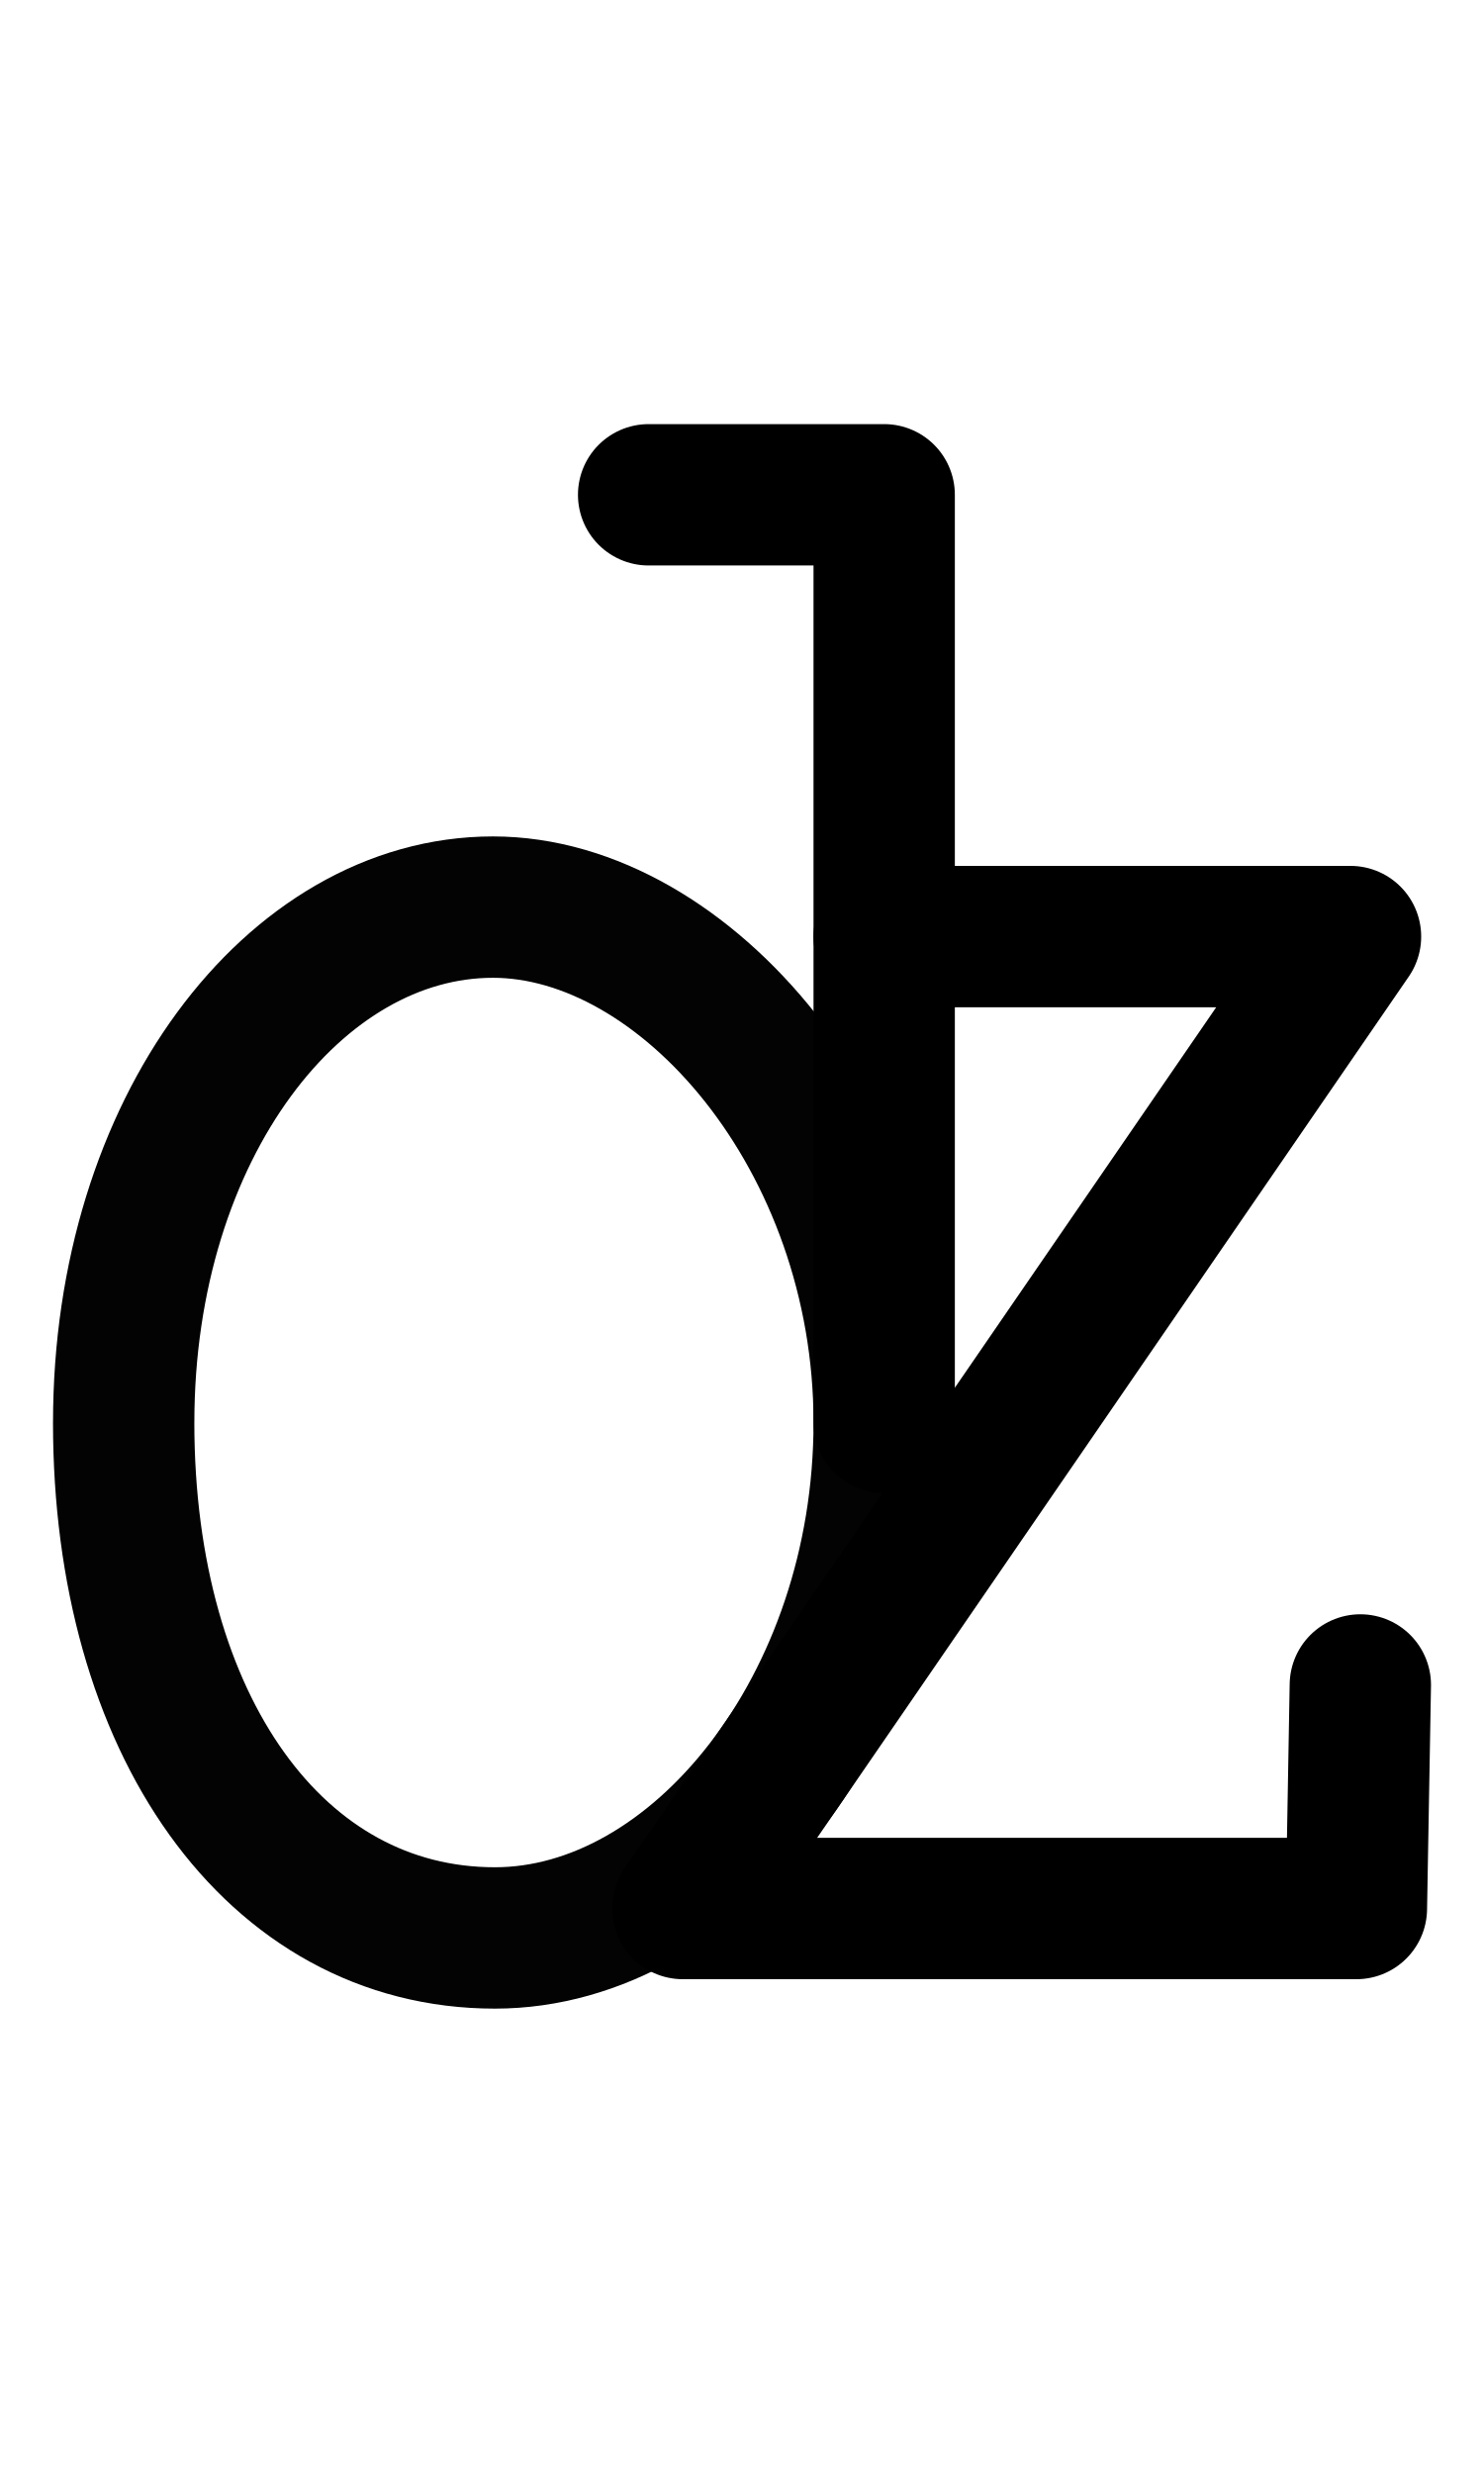
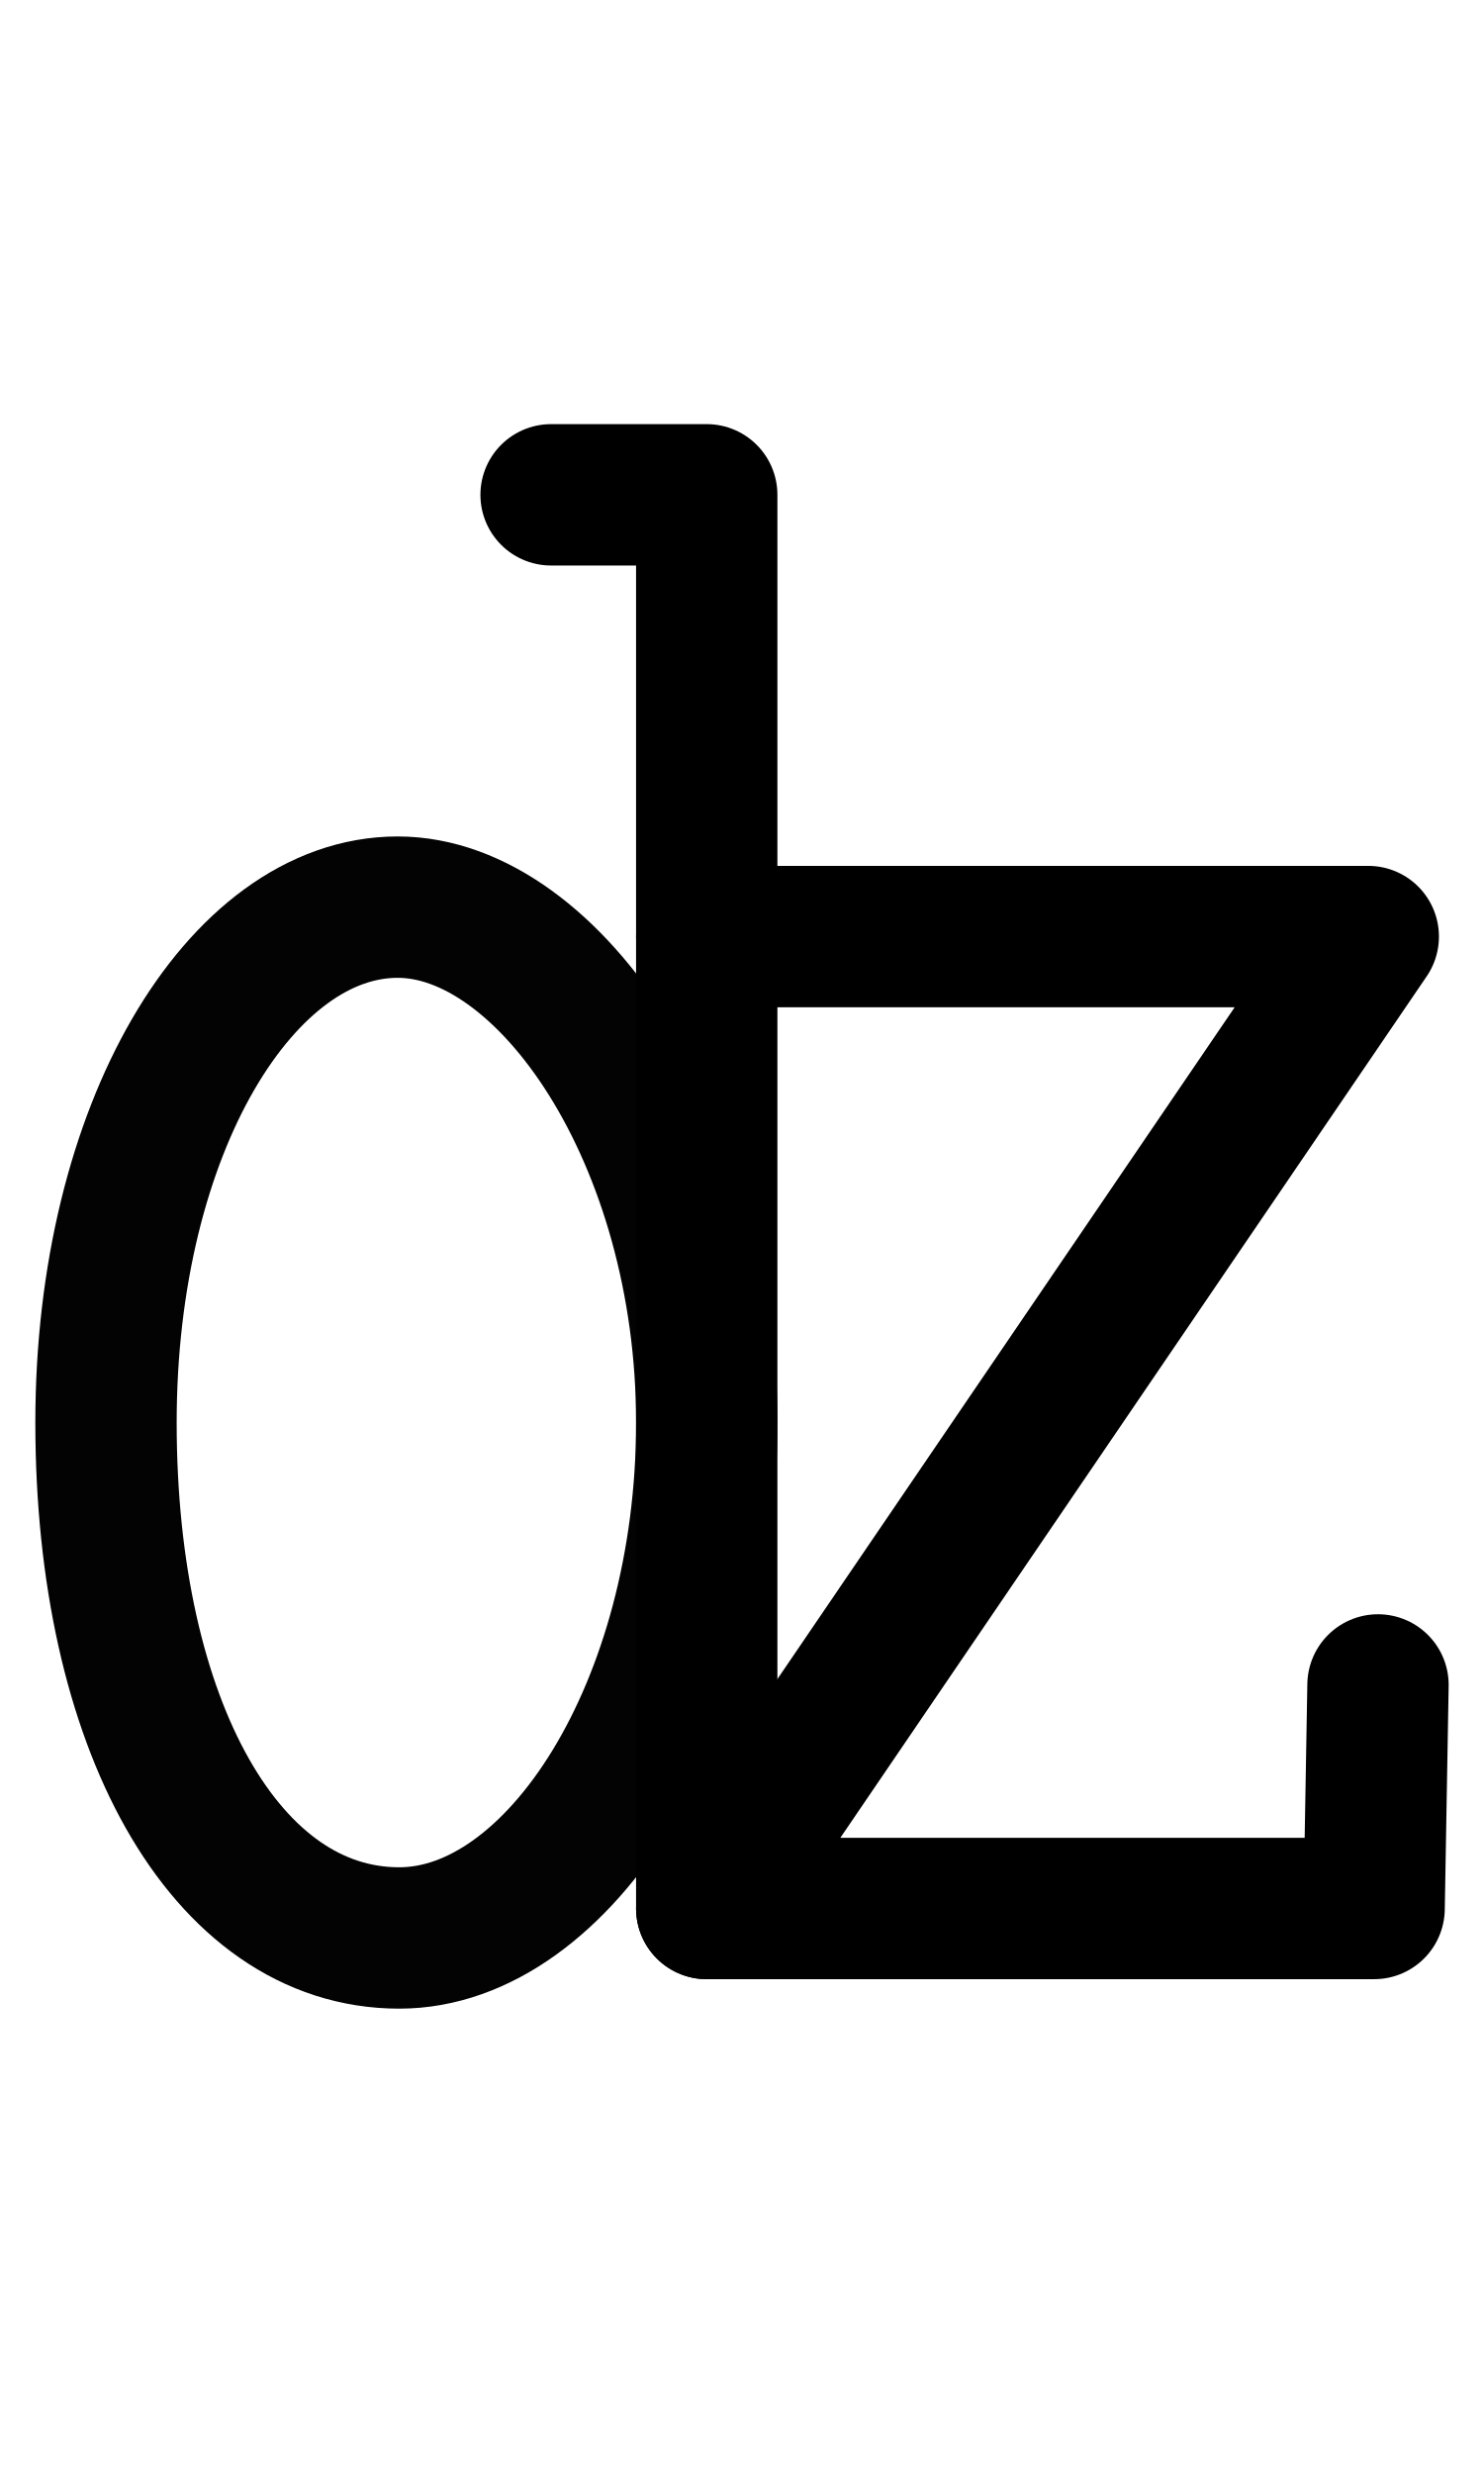
<svg xmlns="http://www.w3.org/2000/svg" width="1008" height="1680" viewBox="0 0 63 105" version="1.1" id="svg5" xml:space="preserve">
  <defs id="defs2" />
  <g id="layer3" style="display:inline;opacity:0.5;stroke-width:3.6;stroke-dasharray:none" transform="matrix(0.8333333,0,0,0.8333333,-157.9762,-173.0963)" />
  <g id="layer2" style="display:inline" />
  <g id="layer1" style="display:inline">
-     <path id="path2079-3-8" style="display:inline;fill:none;stroke:#030303;stroke-width:6;stroke-linecap:round;stroke-linejoin:round;stroke-dasharray:none" d="m 5.25,60.374 c 0,12.823 6.416,21.875 15.761,21.875 8.582,0 16.525,-9.794 16.525,-21.875 0,-12.081 -8.452,-21.875 -16.609,-21.875 -8.412,0 -15.676,9.37 -15.676,21.875 z" />
-     <path style="display:inline;fill:none;stroke:#000000;stroke-width:6;stroke-linecap:round;stroke-linejoin:round;stroke-dasharray:none" d="m 27.536,21 h 10 l 0,39.375" id="path286-5" />
-     <path style="display:inline;fill:none;stroke:#000000;stroke-width:6;stroke-linecap:round;stroke-linejoin:round;stroke-dasharray:none" d="M 57.75,71.512 57.583,81 28.988,81 57.333,39.75 H 37.535" id="path86" />
+     <path id="path2079-3" style="display:inline;fill:none;stroke:#030303;stroke-width:6;stroke-linecap:round;stroke-linejoin:round;stroke-dasharray:none" d="m 4.5,60.375 c 0,12.823 5.068,21.875 12.45,21.875 6.779,0 13.053,-9.794 13.053,-21.875 0,-12.081 -6.676,-21.875 -13.12,-21.875 C 10.238,38.5 4.5,47.87 4.5,60.375 Z" />
+     <path style="display:inline;fill:none;stroke:#000000;stroke-width:6;stroke-linecap:round;stroke-linejoin:round;stroke-dasharray:none" d="m 23.395,21.001 h 6.608 v 59.999 h 4.13" id="path286" />
+     <path style="display:inline;fill:none;stroke:#000000;stroke-width:6;stroke-linecap:round;stroke-linejoin:round;stroke-dasharray:none" d="m 58.5,71.511 -0.165,9.488 -28.332,-10e-6 28.084,-41.25 h -28.084" id="path86" />
  </g>
</svg>
